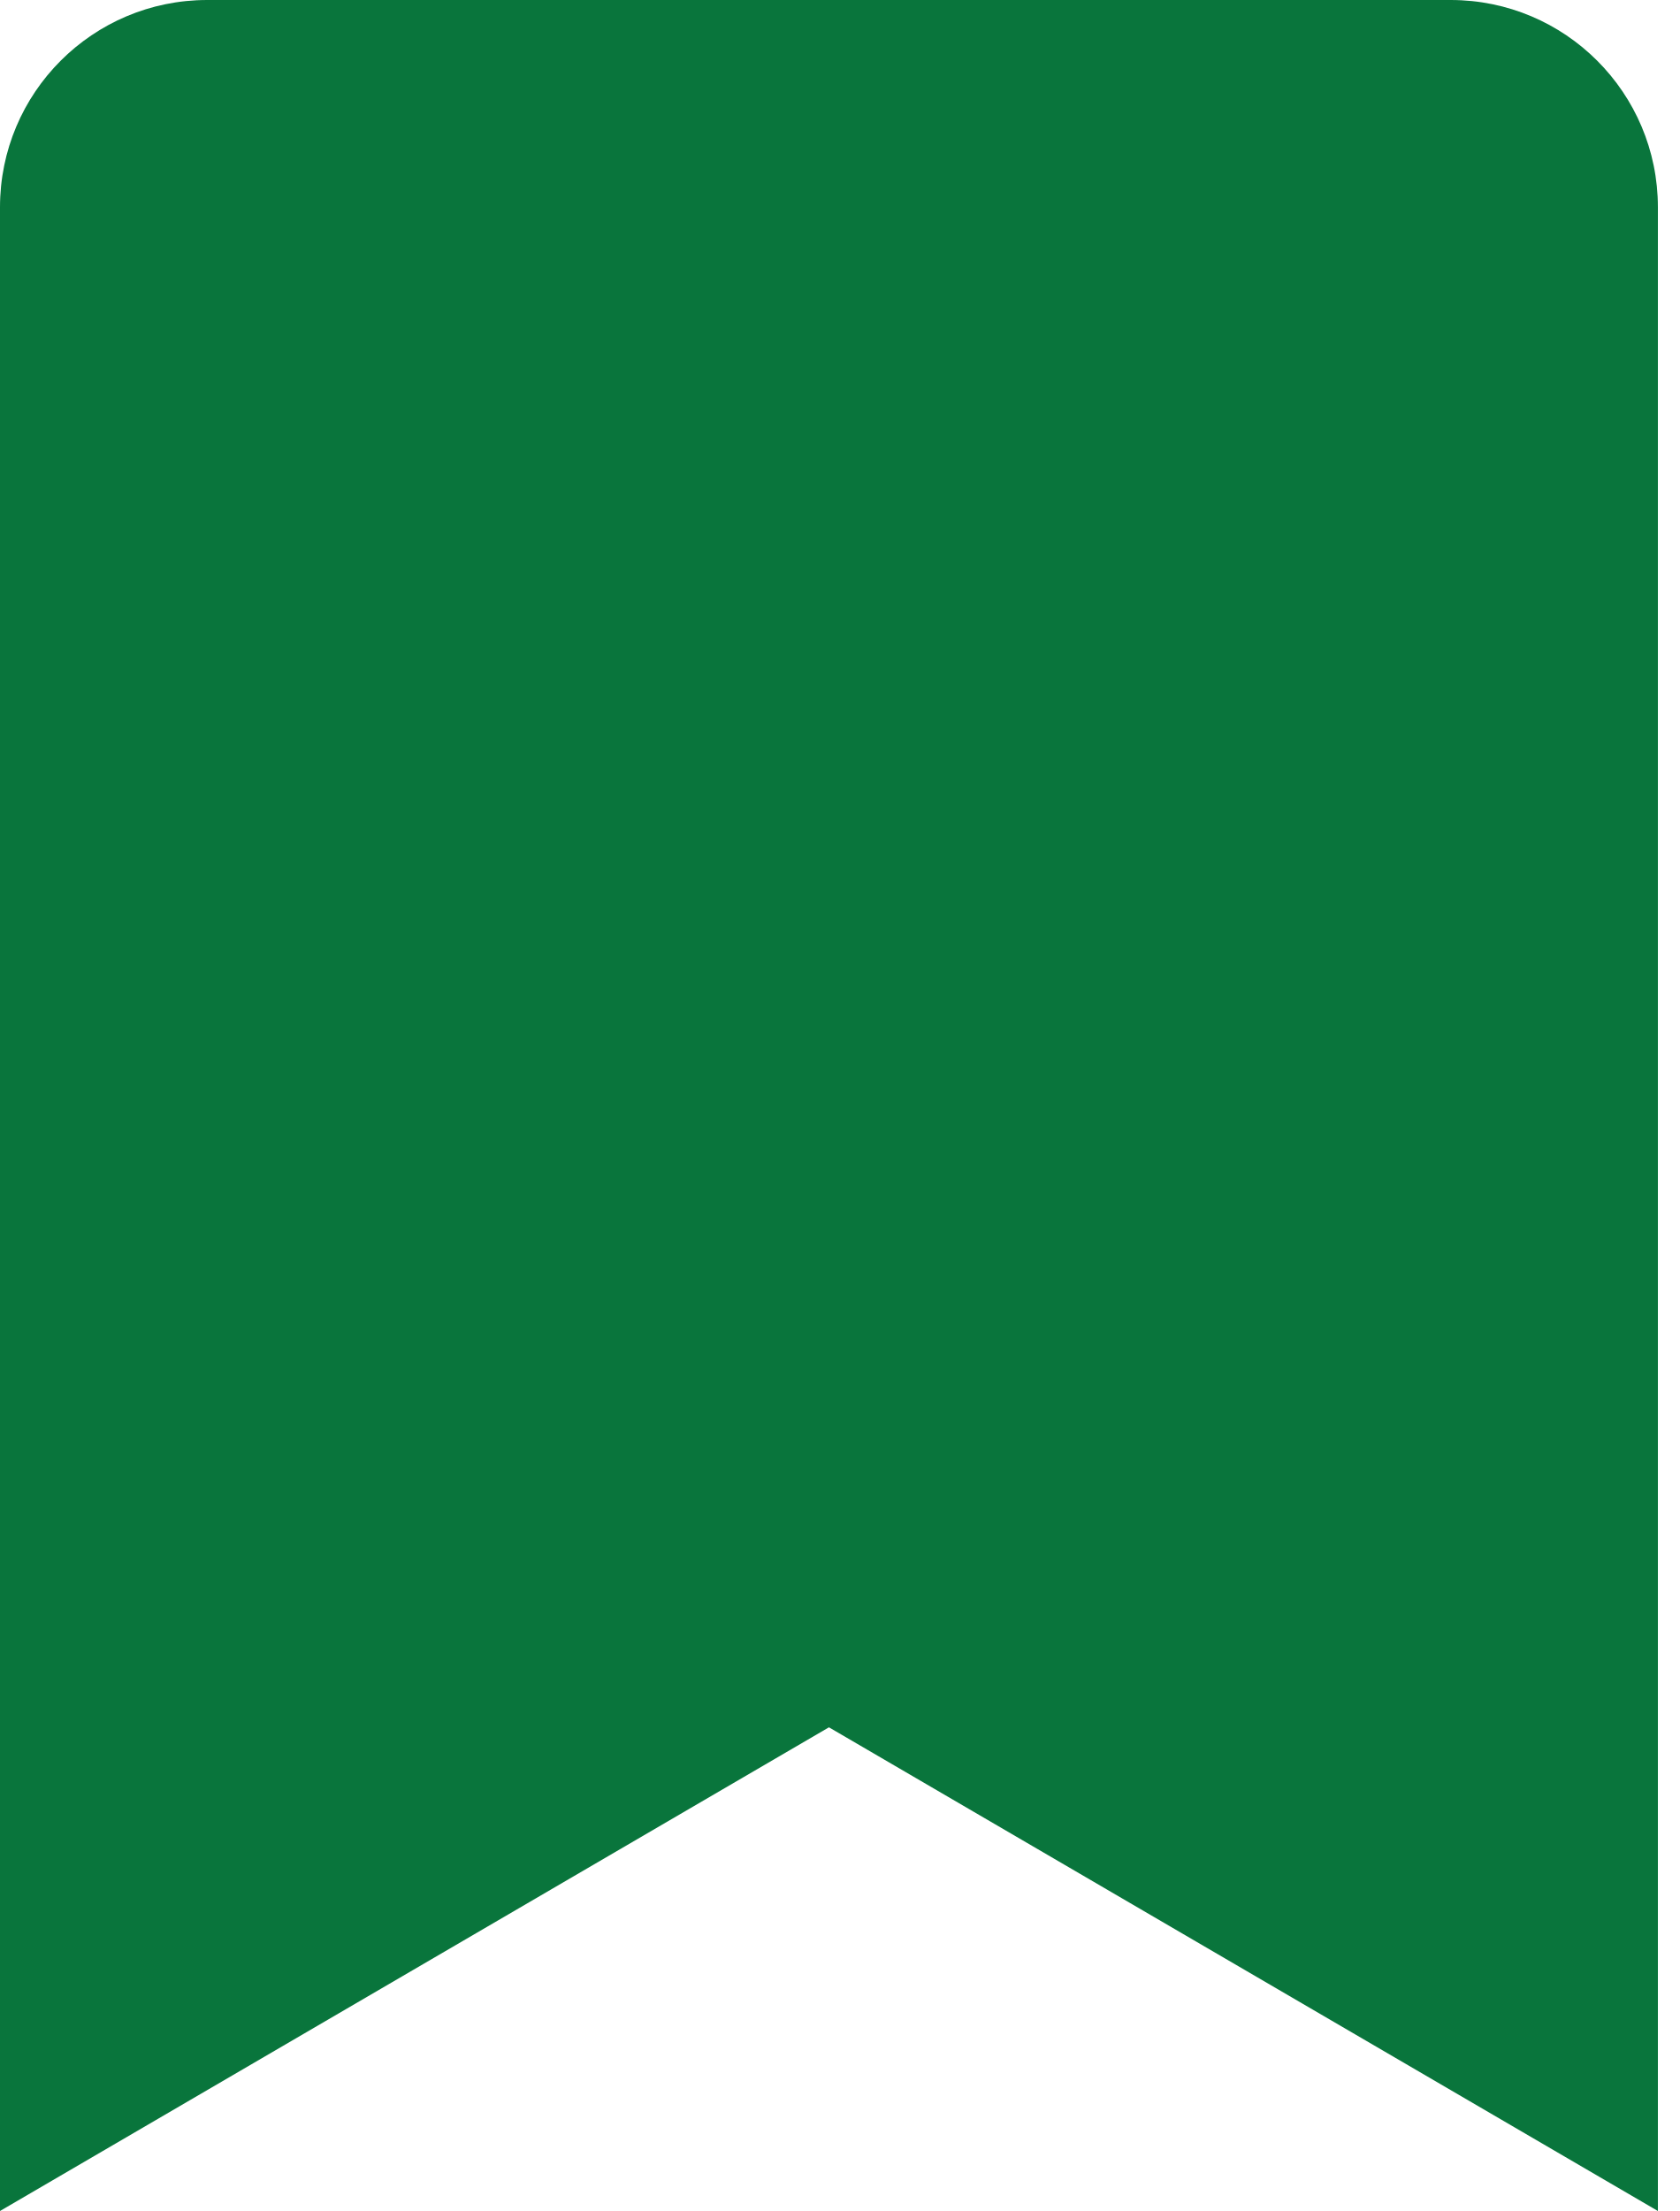
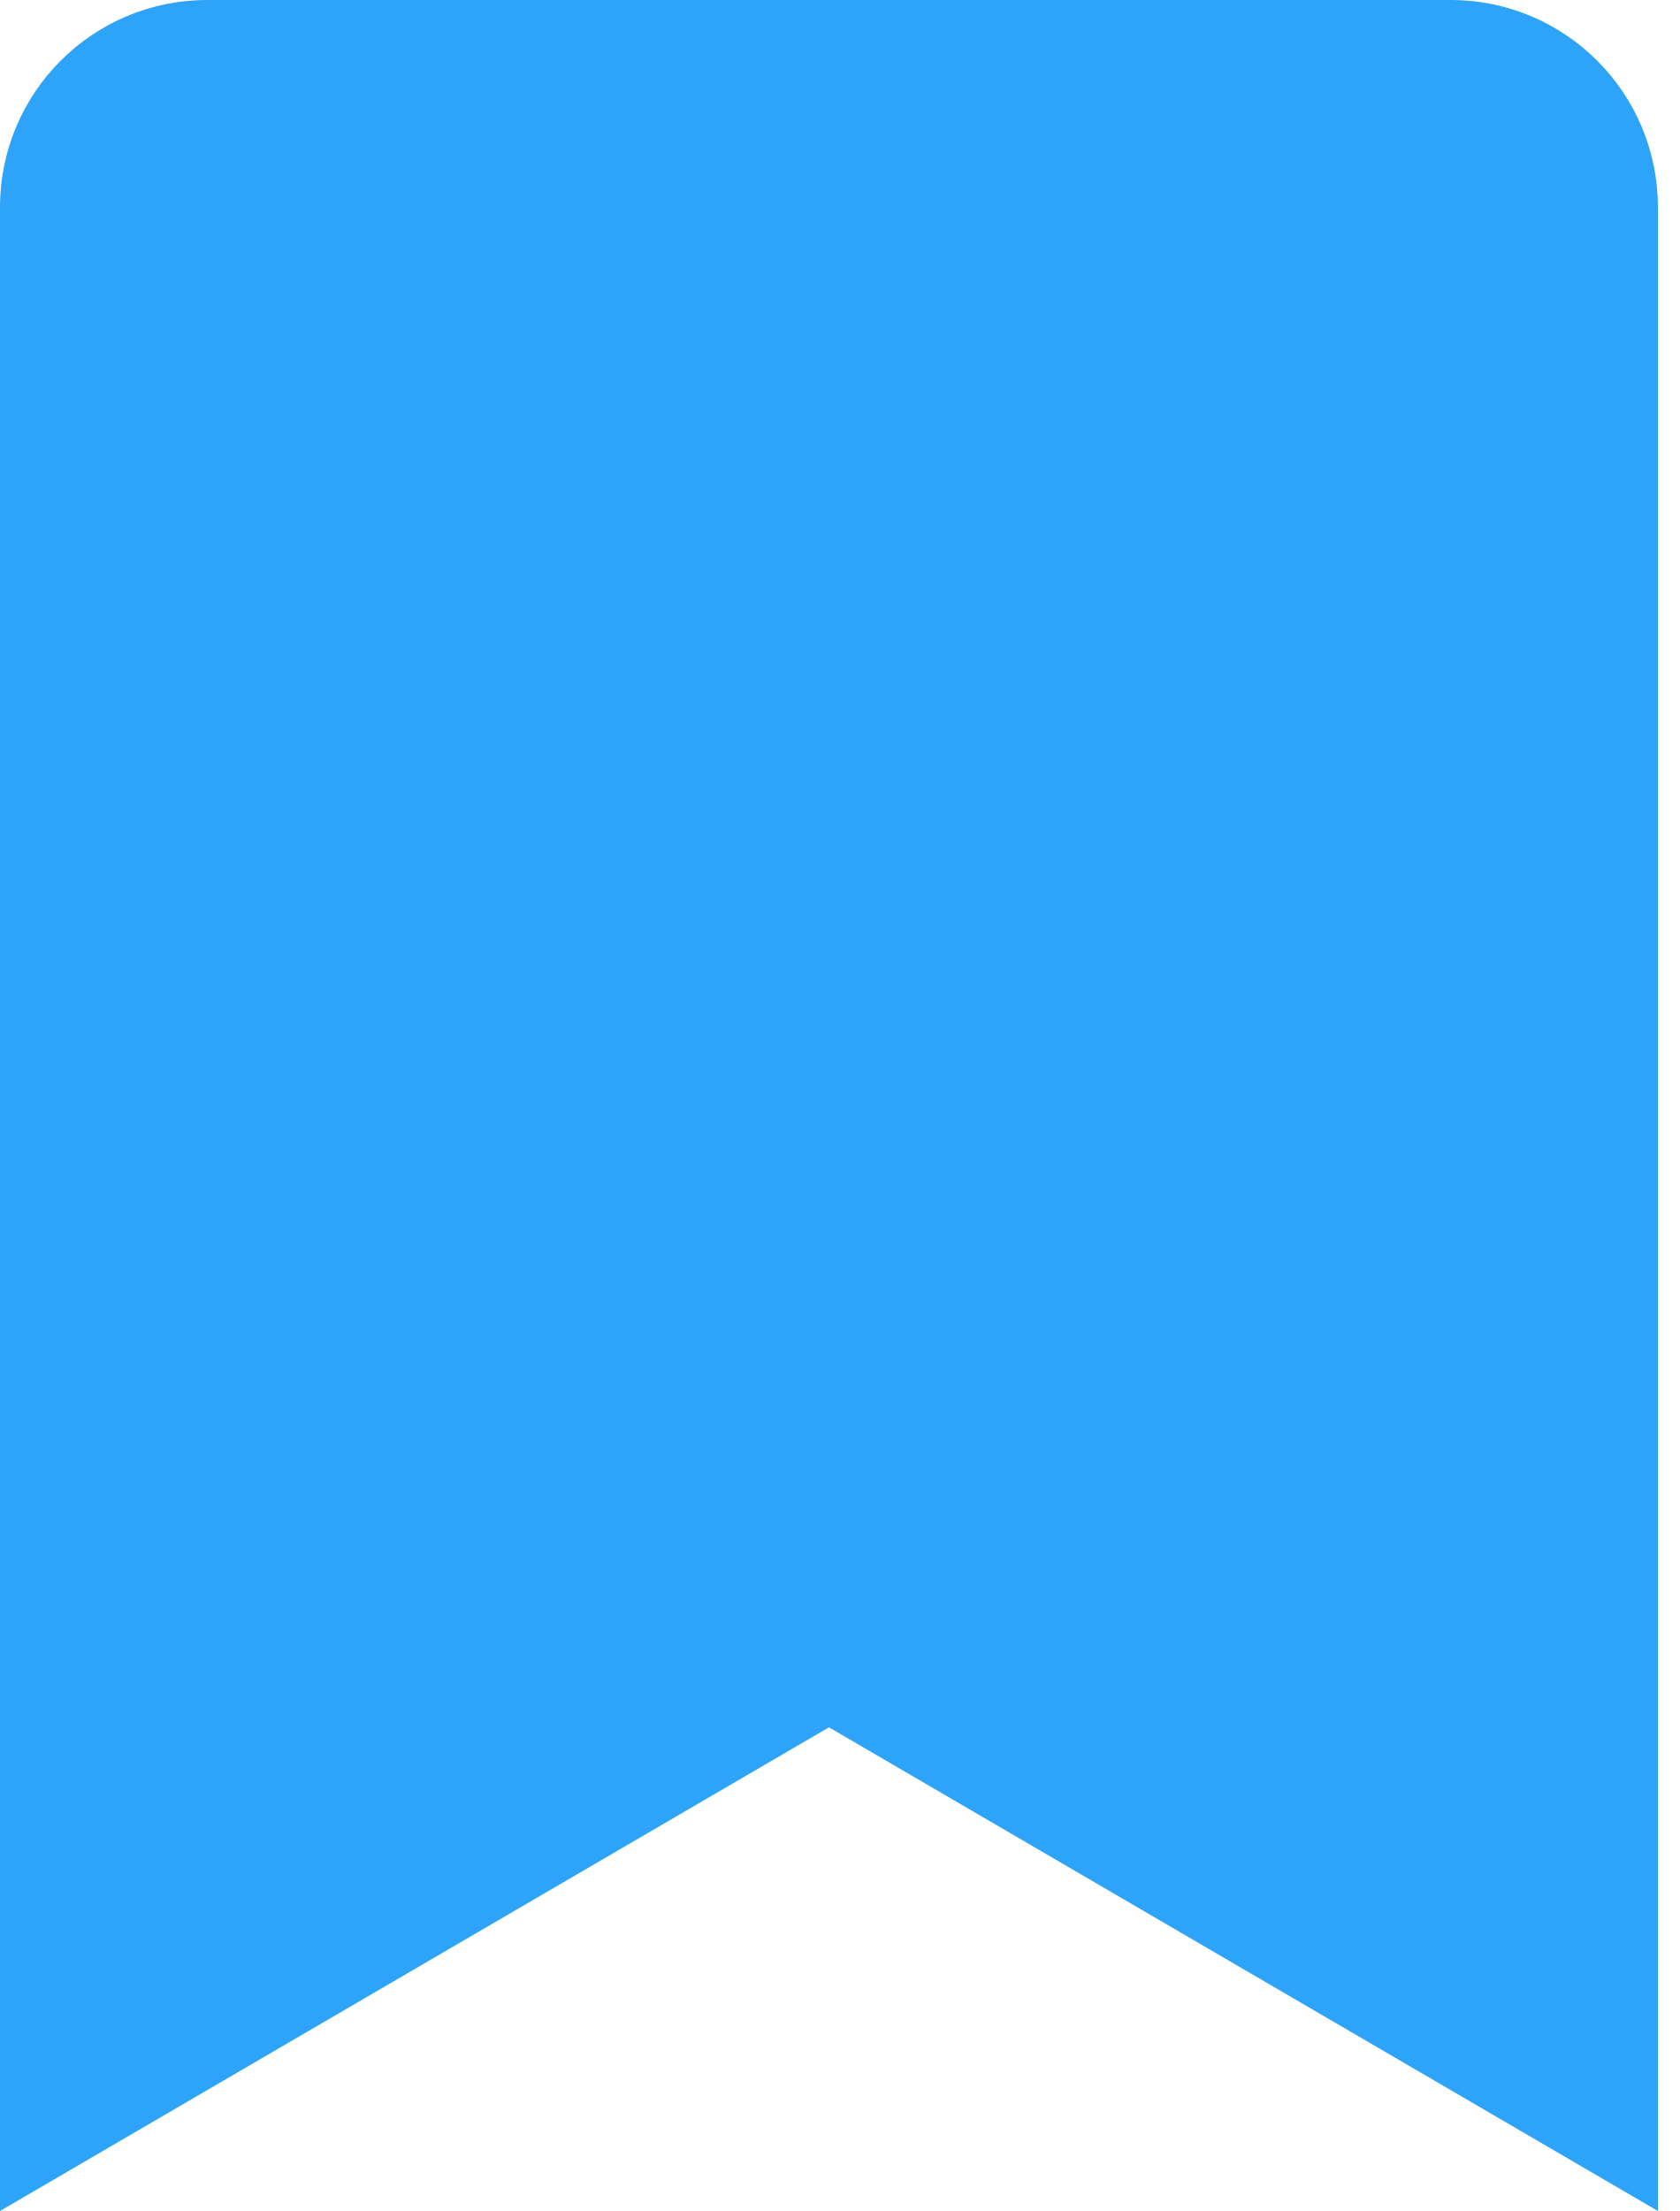
<svg xmlns="http://www.w3.org/2000/svg" width="19" height="25" viewBox="0 0 19 25" fill="none">
-   <path d="M0 25V2.344C0 1.049 1.049 0 2.344 0H16.406C17.701 0 18.75 1.049 18.75 2.344V25L9.375 19.531L0 25Z" fill="#09753C" />
+   <path d="M0 25V2.344C0 1.049 1.049 0 2.344 0H16.406C17.701 0 18.75 1.049 18.75 2.344V25L9.375 19.531L0 25Z" fill="#2da4f9" />
</svg>
